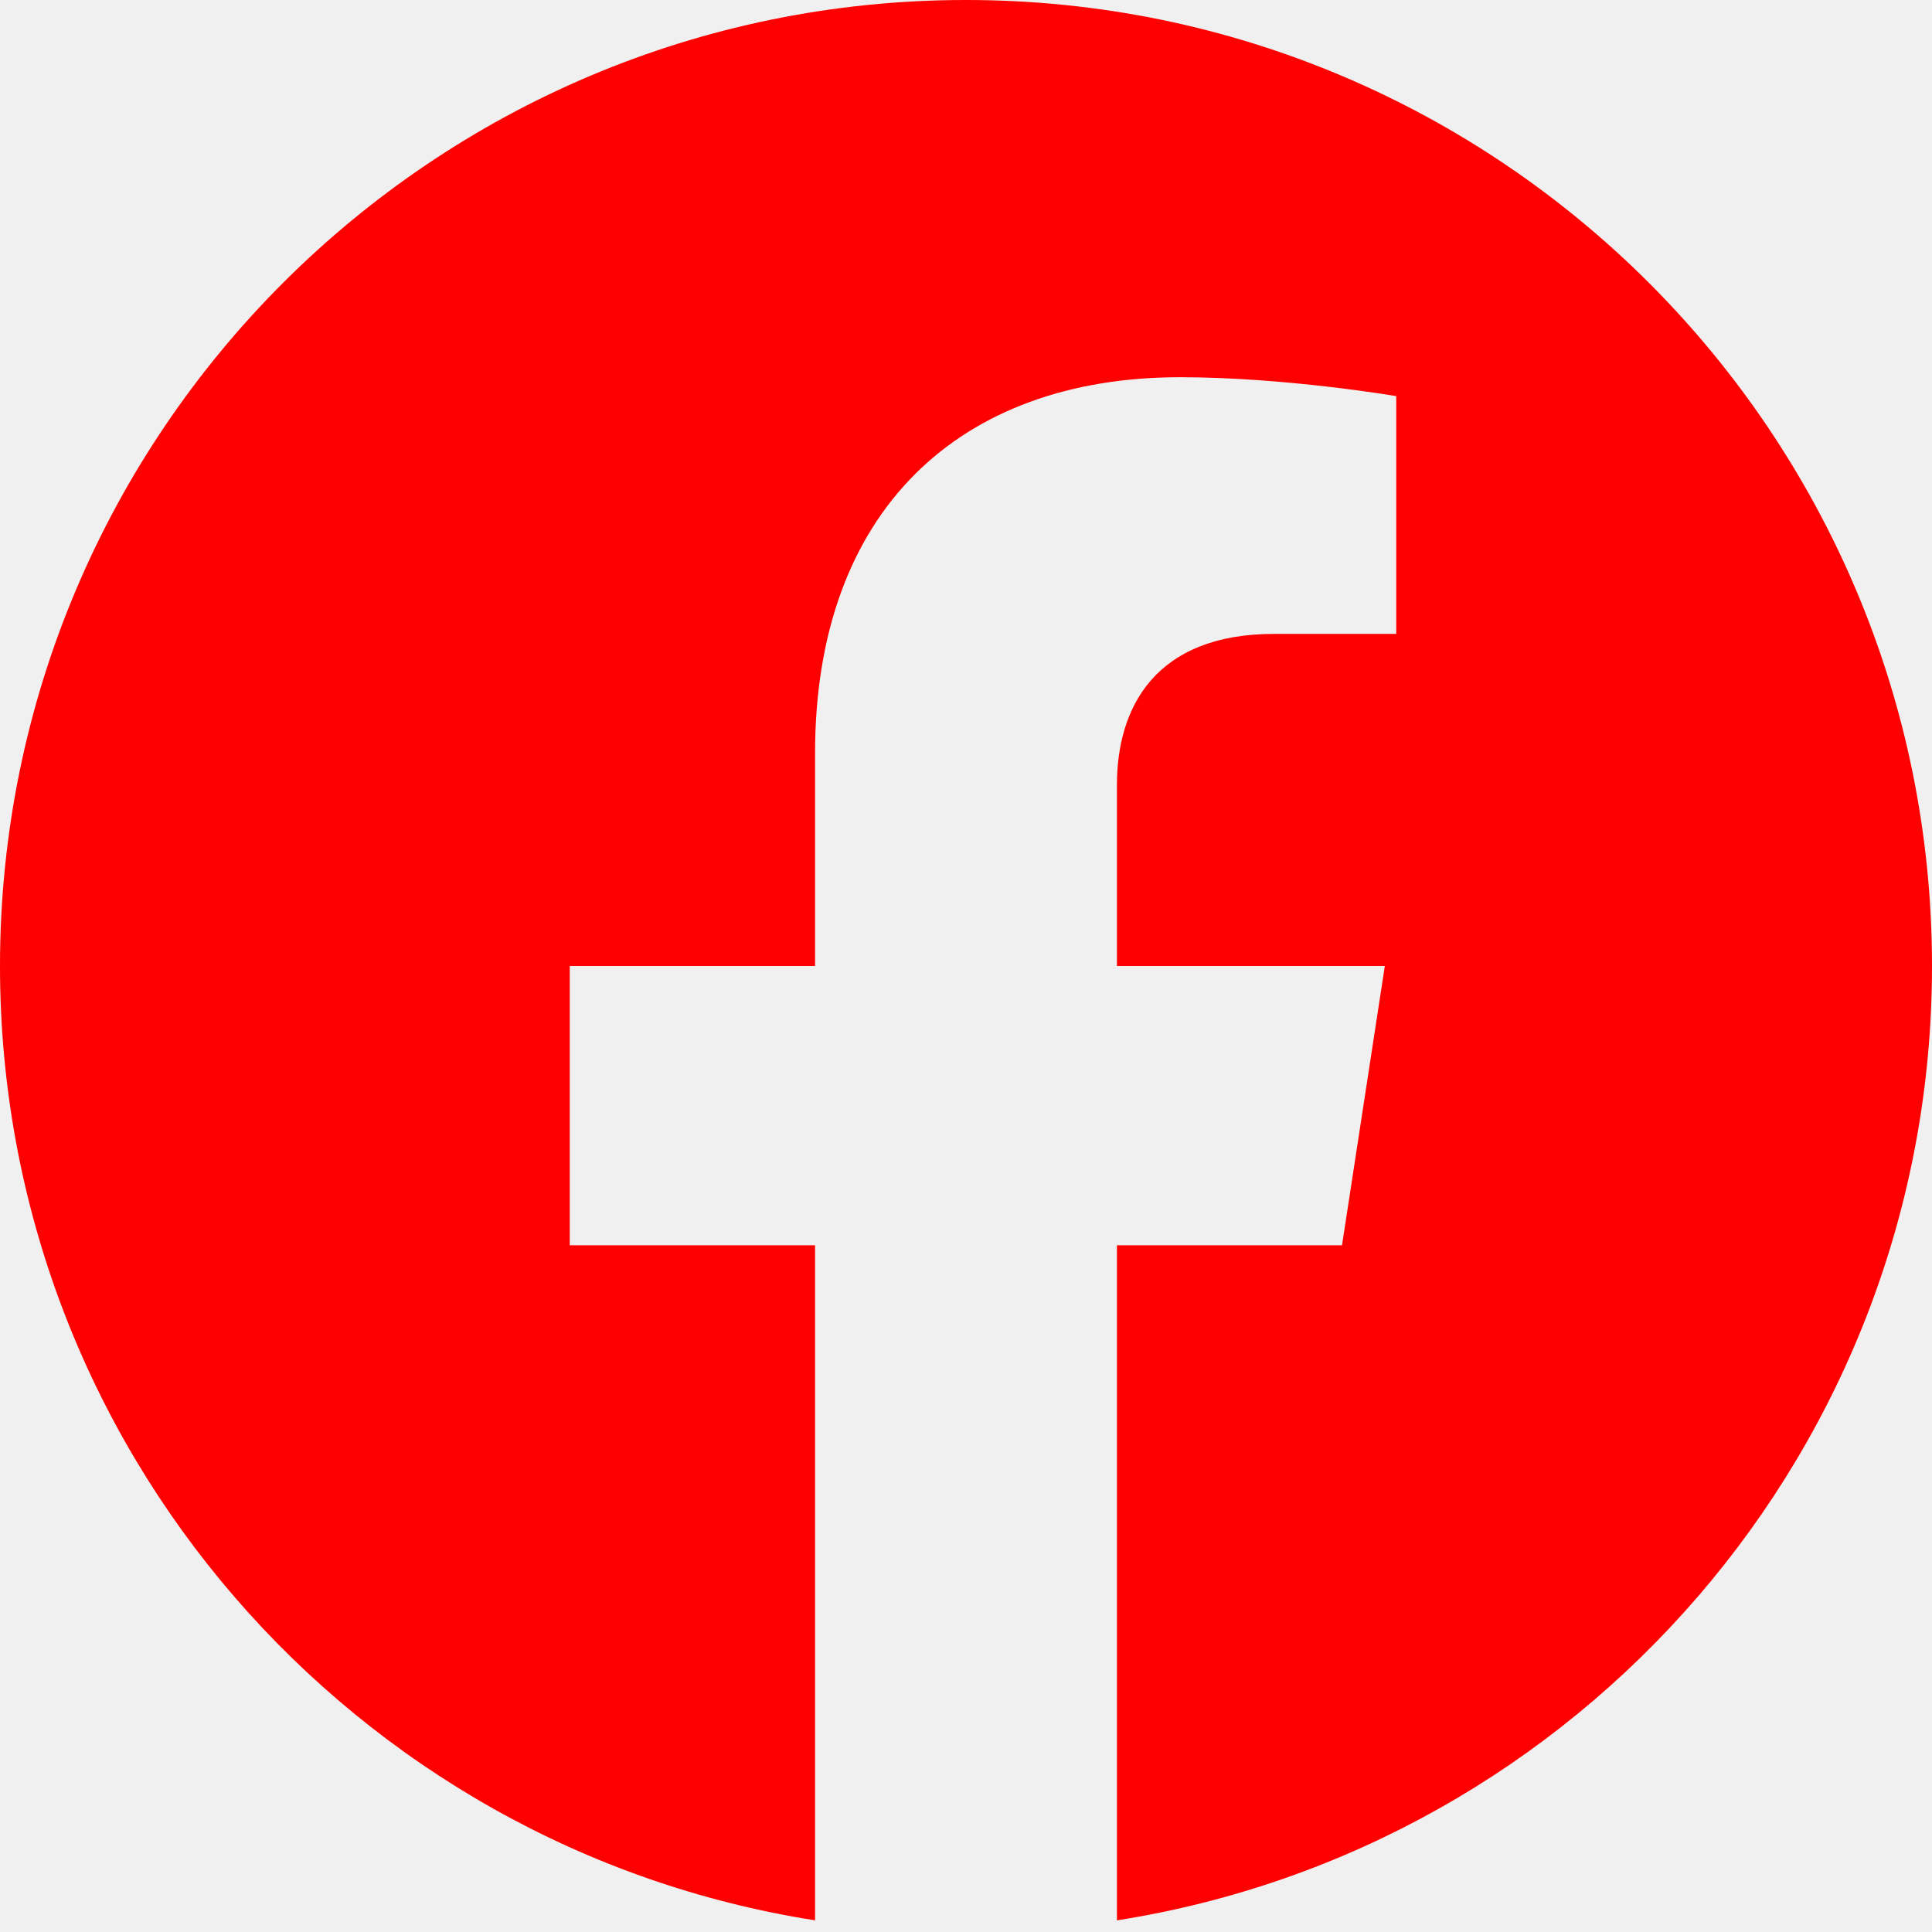
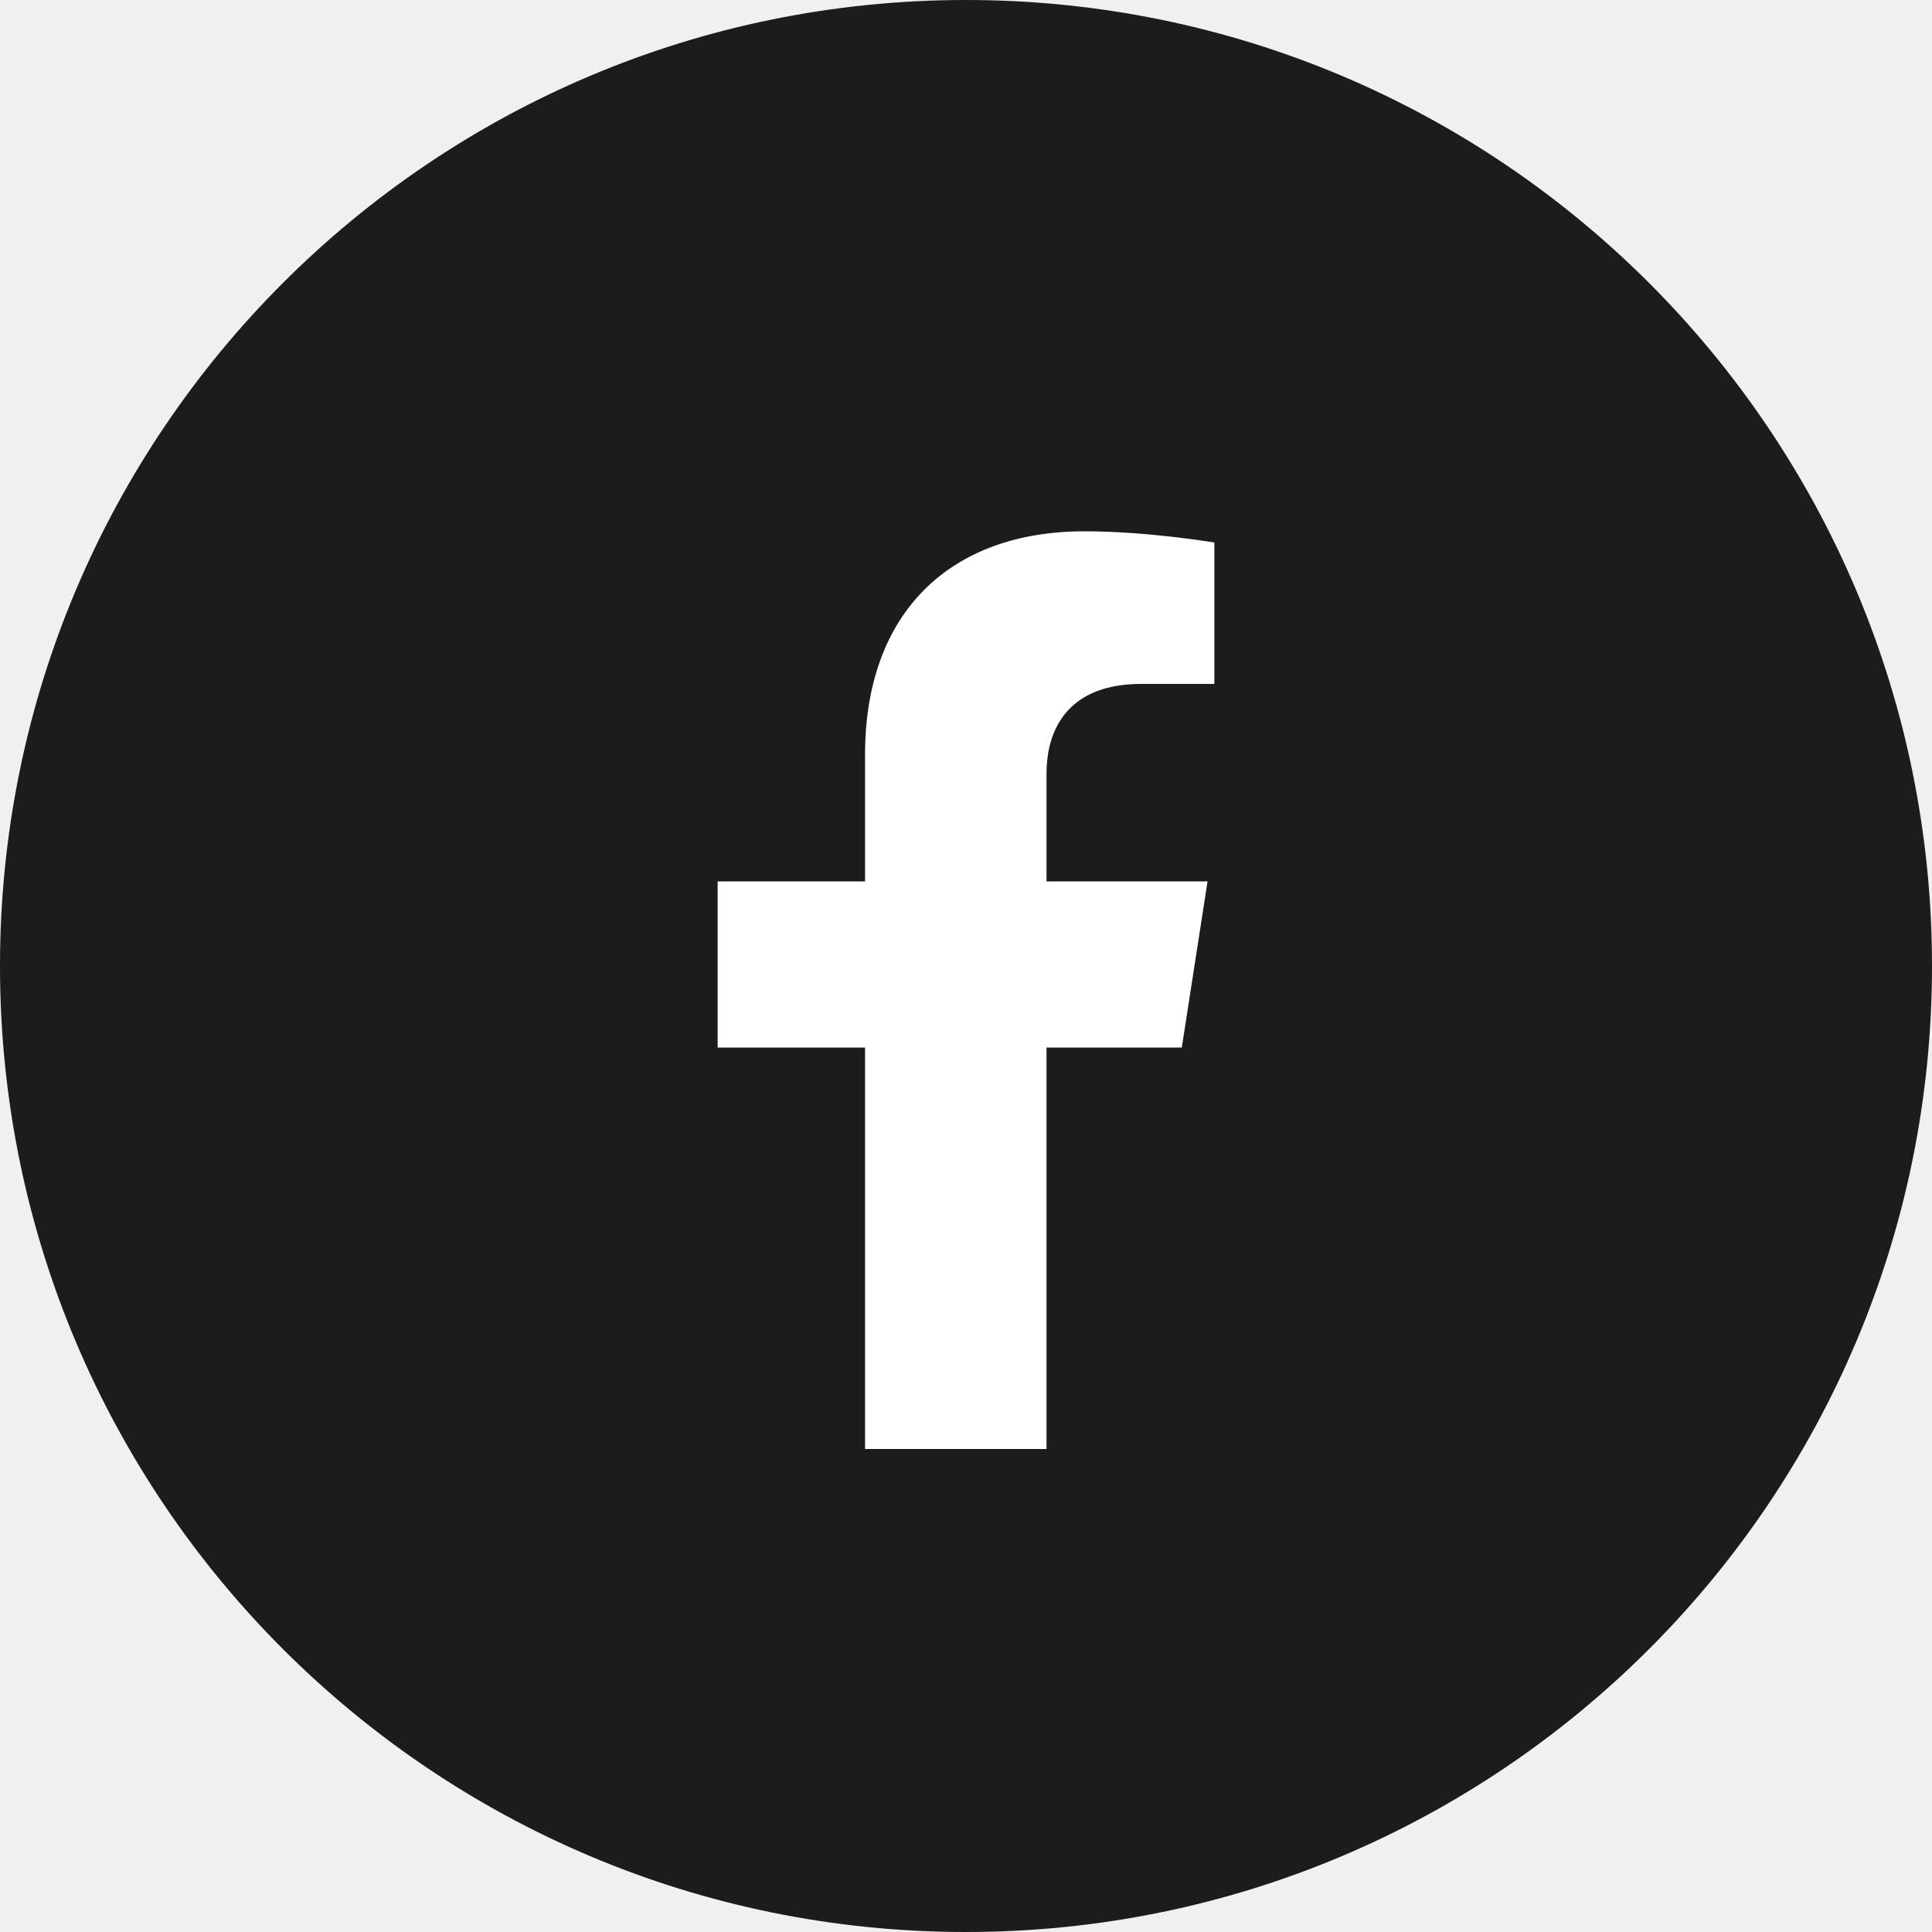
- <svg xmlns="http://www.w3.org/2000/svg" width="32px" height="32px" viewBox="0 0 32 32" version="1.1">
-   <g id="Page-1" stroke="none" stroke-width="1" fill="none" fill-rule="evenodd">
-     <g id="HardcoreFC-Index-(Ru)-v09-e" transform="translate(-1147, -12380)" fill="#FF0000">
-       <g id="Footer-Group" transform="translate(0, 11450)">
-         <g id="Footer" transform="translate(53, 0)">
-           <g id="Icons" transform="translate(915, 930)">
-             <path d="M211,16 C211,7.164 203.836,0 195,0 C186.164,0 179,7.164 179,16 C179,23.985 184.85,30.605 192.5,31.807 L192.5,20.626 L188.437,20.626 L188.437,16 L192.5,16 L192.5,12.474 C192.5,8.465 194.89,6.248 198.544,6.248 C200.294,6.248 202.126,6.561 202.126,6.561 L202.126,10.499 L200.108,10.499 C198.121,10.499 197.5,11.732 197.5,12.998 L197.5,16 L201.937,16 L201.228,20.626 L197.5,20.626 L197.5,31.807 C205.15,30.607 211,23.987 211,16 L211,16 Z" id="fb" />
-           </g>
-         </g>
-       </g>
-     </g>
+ <svg xmlns="http://www.w3.org/2000/svg" width="40" height="40" viewBox="0 0 40 40" fill="none">
+   <path d="M0 20C0 8.954 8.954 0 20 0C31.046 0 40 8.954 40 20C40 31.046 31.046 40 20 40C8.954 40 0 31.046 0 20Z" fill="#1C1C1C" />
+   <g clip-path="url(#clip0)">
+     <path d="M24.468 21.688L25.001 18.249H21.667V16.018C21.667 15.077 22.133 14.16 23.626 14.16H25.142V11.232C25.142 11.232 23.766 11 22.451 11C19.705 11 17.91 12.647 17.91 15.628V18.249H14.858V21.688H17.91V30H21.667V21.688H24.468Z" fill="white" />
  </g>
+   <defs>
+     <clipPath id="clip0">
+       <rect width="12" height="19" fill="white" transform="translate(14 11)" />
+     </clipPath>
+   </defs>
</svg>
